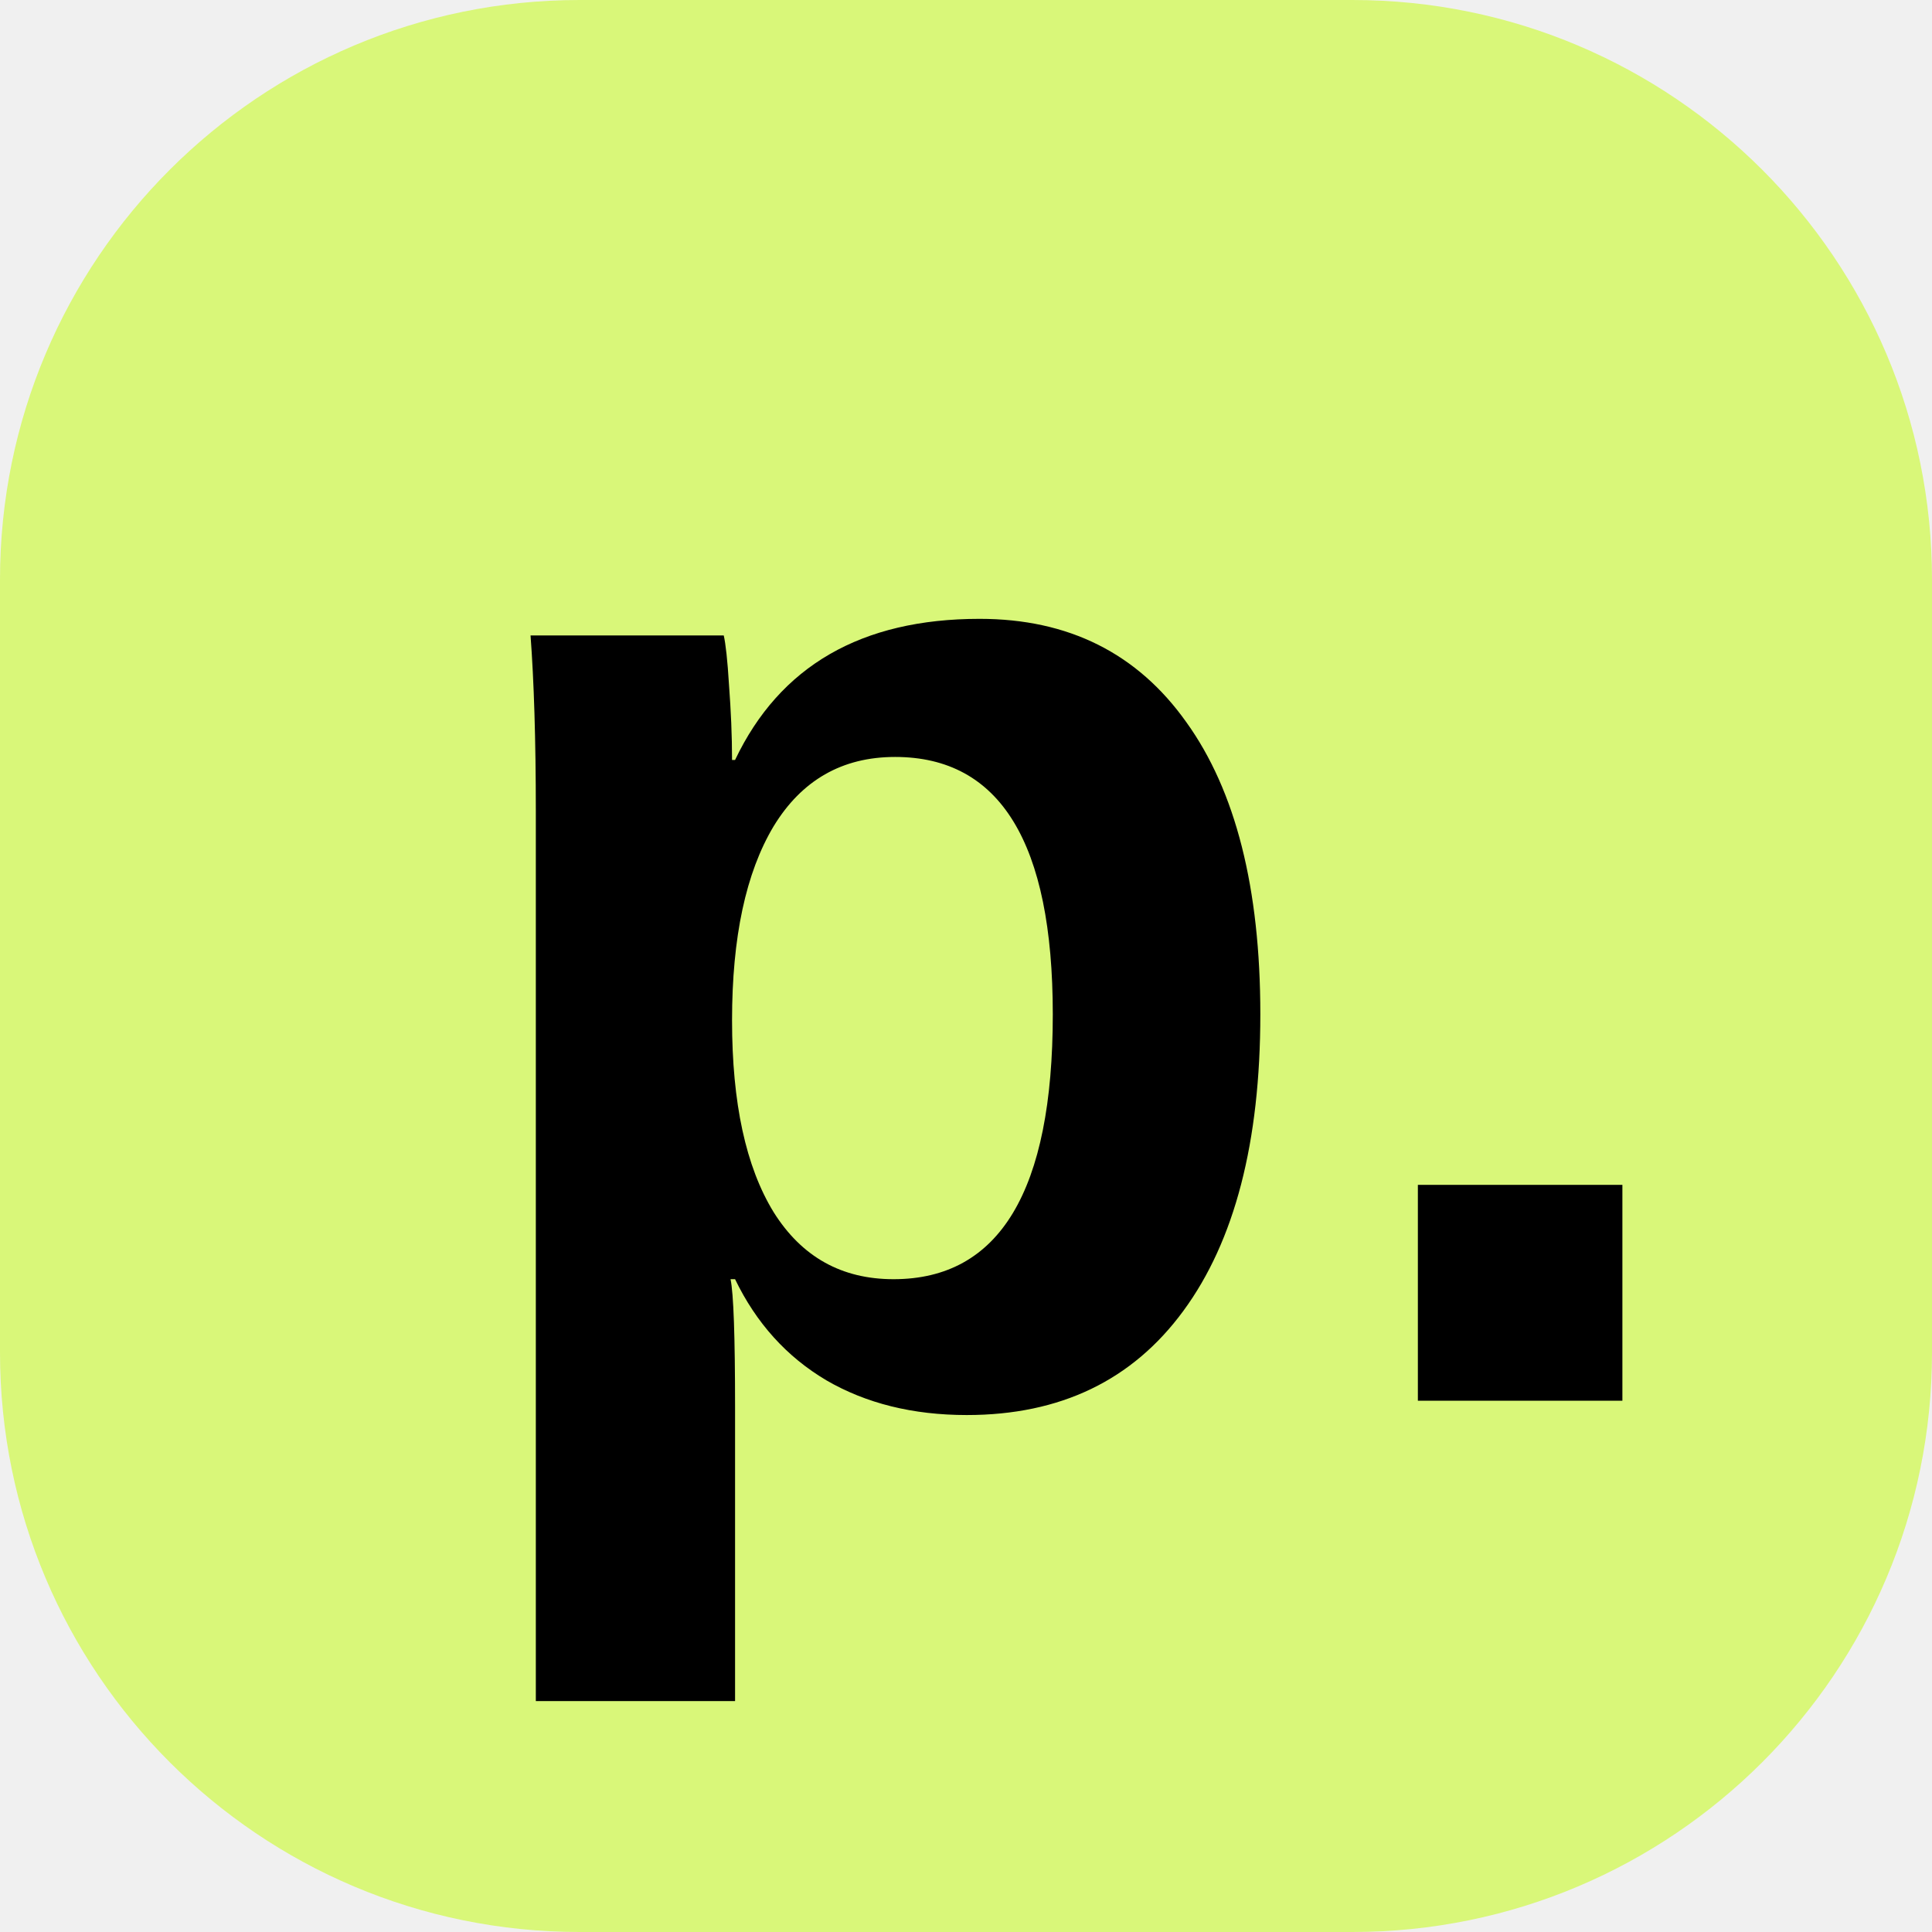
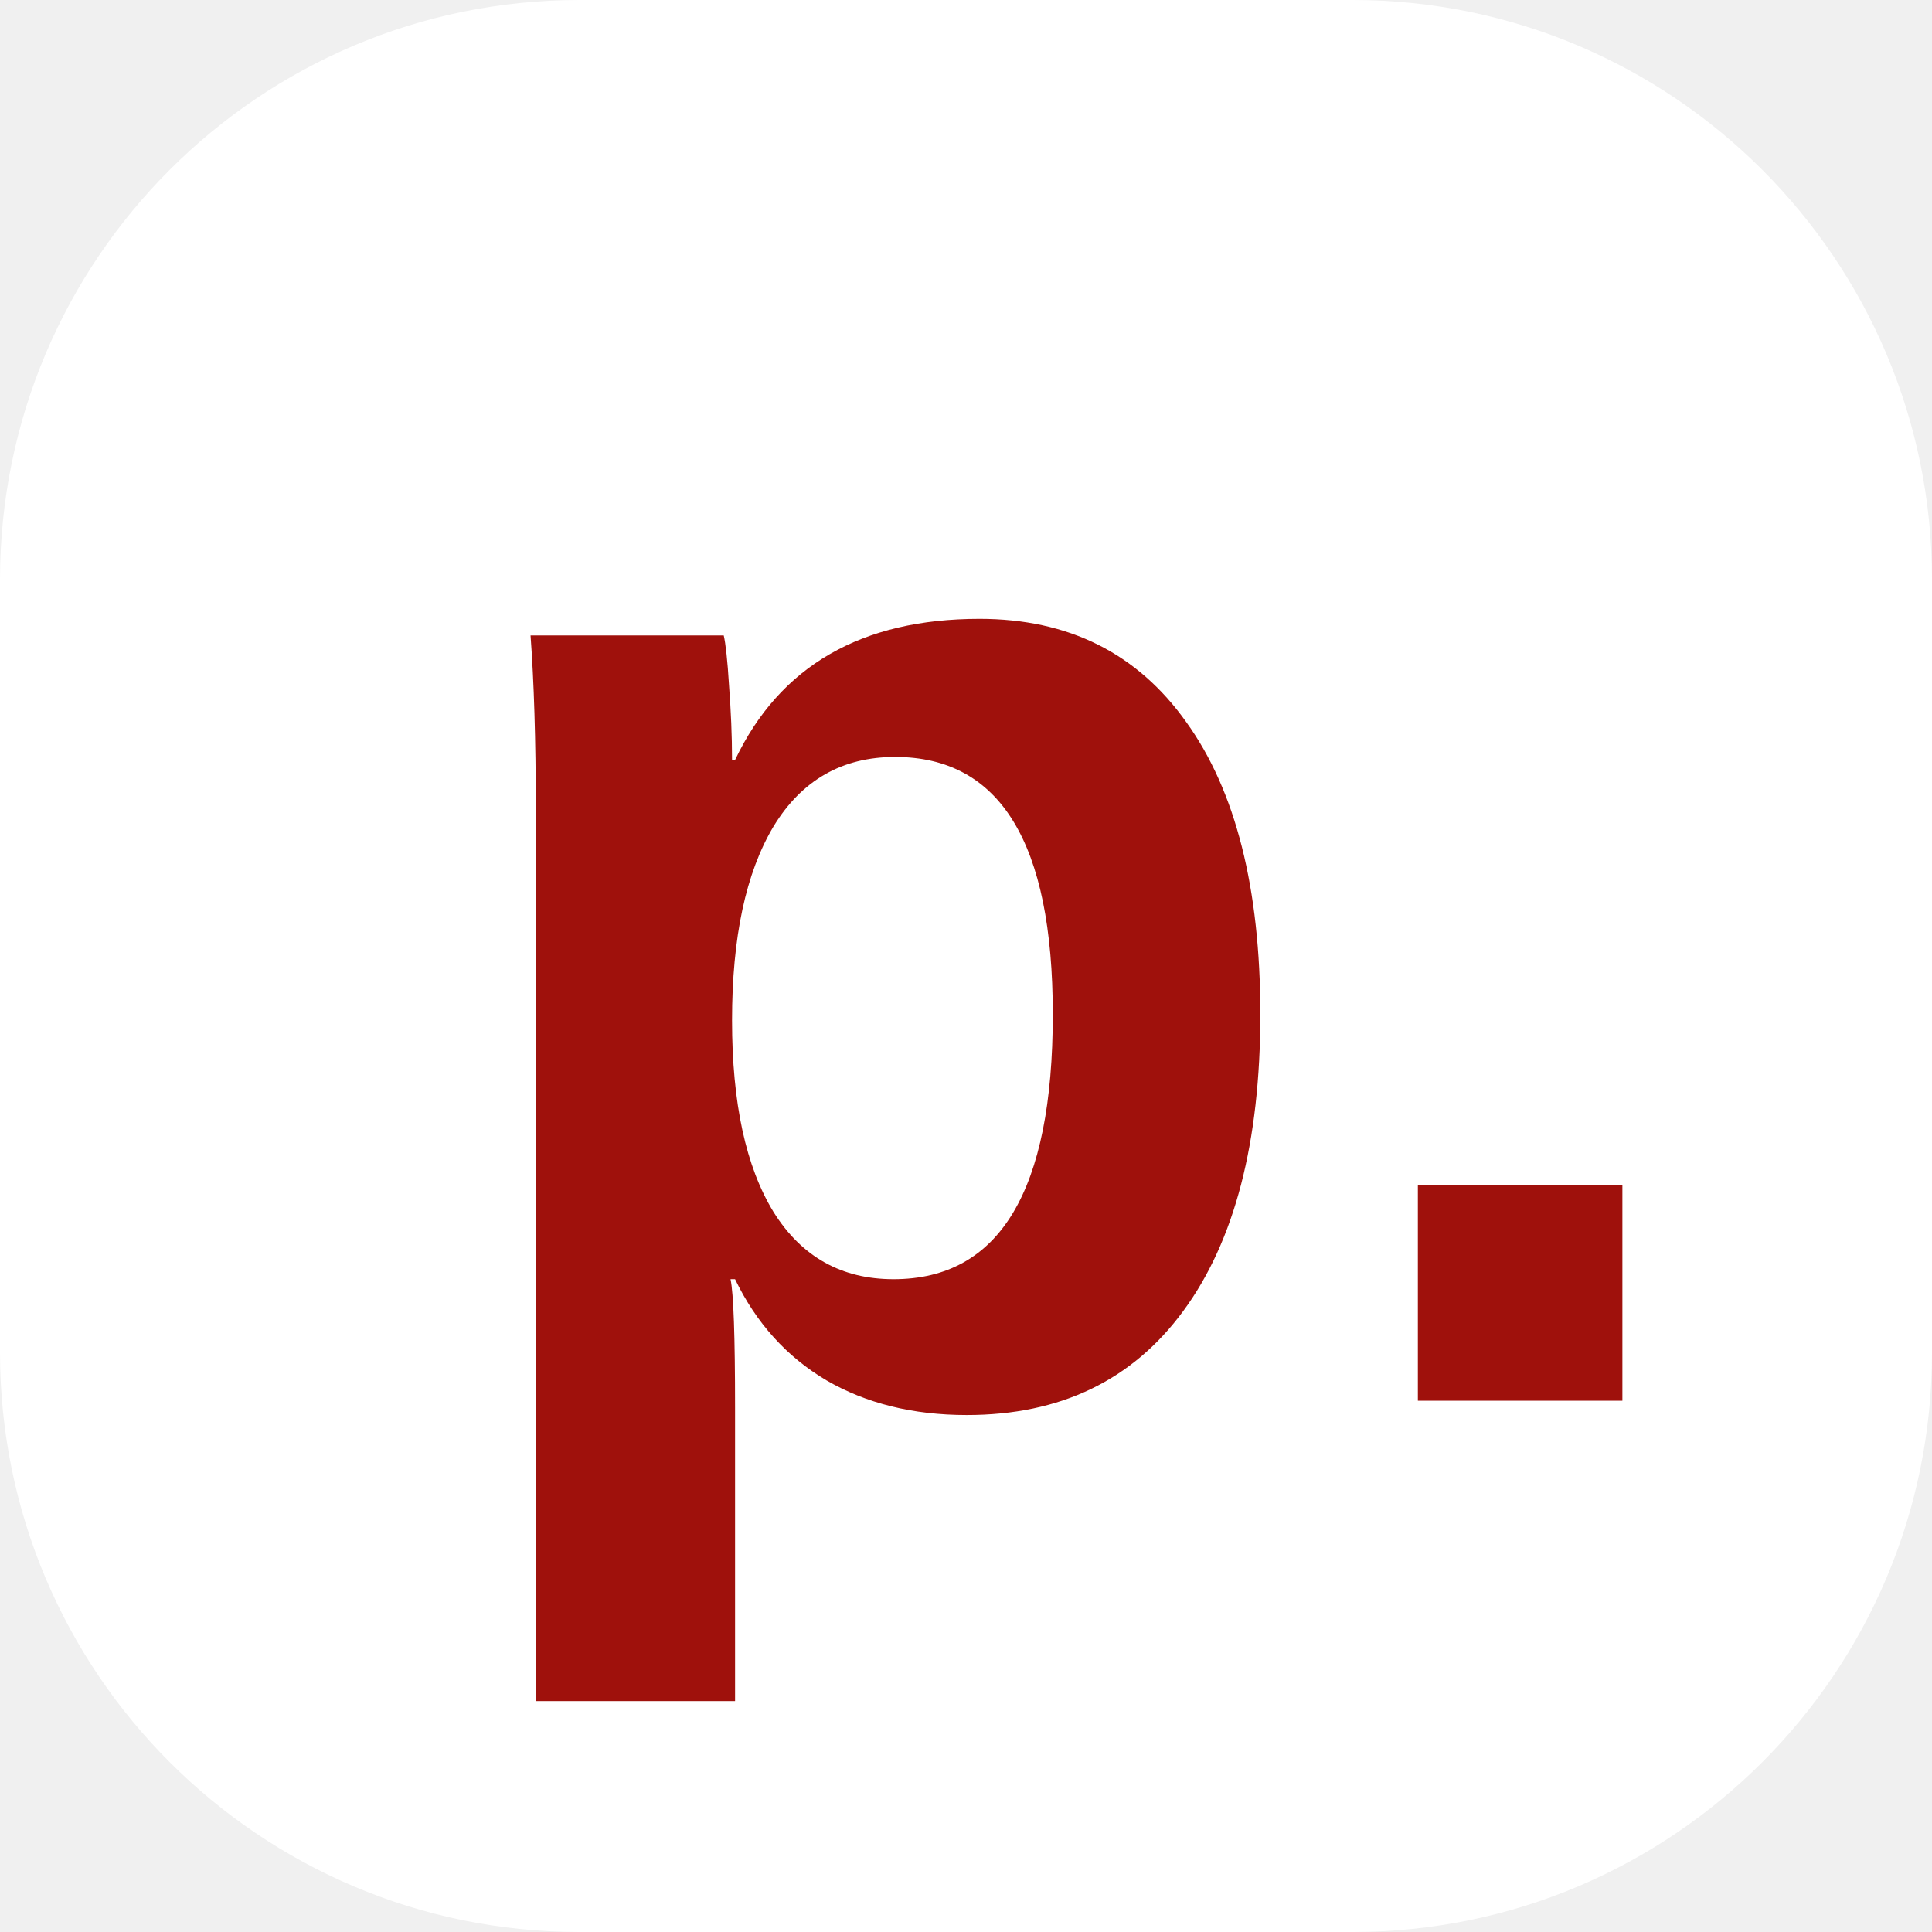
<svg xmlns="http://www.w3.org/2000/svg" viewBox="0 0 40 40">
-   <rect width="40" height="40" rx="12" fill="#d9f779" />
-   <text x="9" y="29" font-family="Arial" font-weight="bold" font-size="30">p.</text>
+   <rect width="40" height="40" rx="12" fill="#ffffff" />
+   <text fill="#9F110C" x="9" y="29" font-family="Arial" font-weight="bold" font-size="30">p.</text>
</svg>
